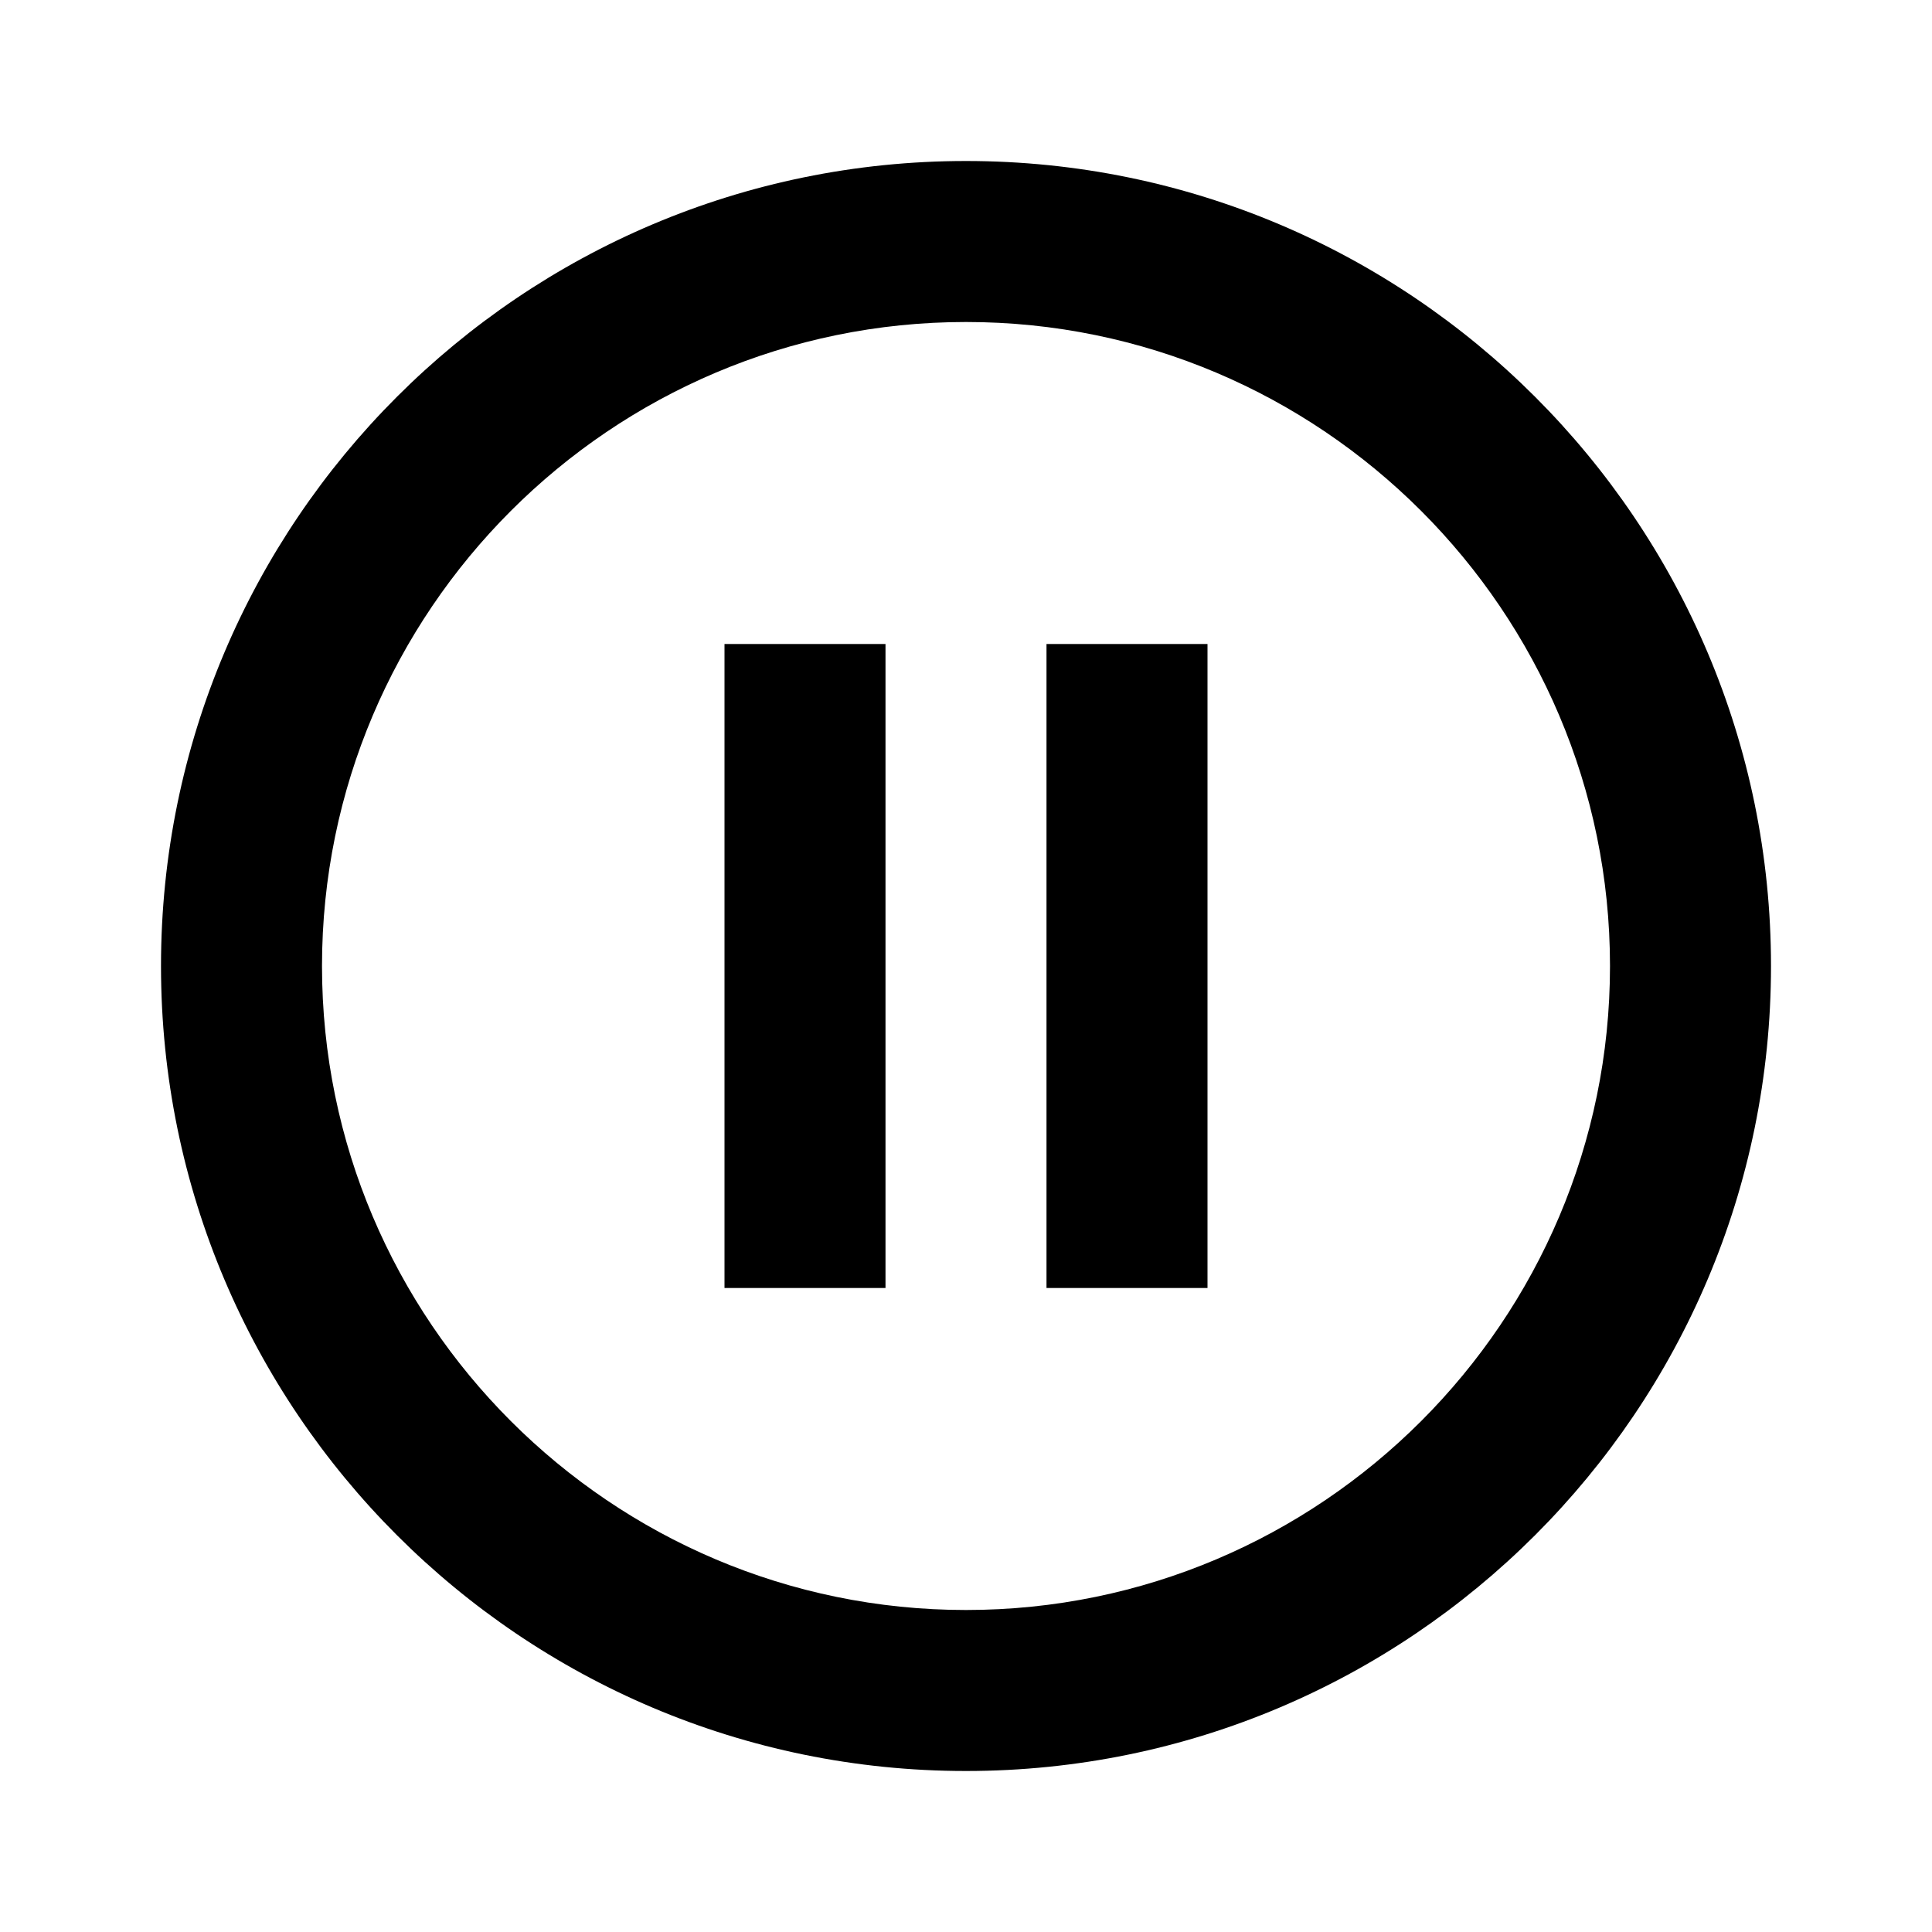
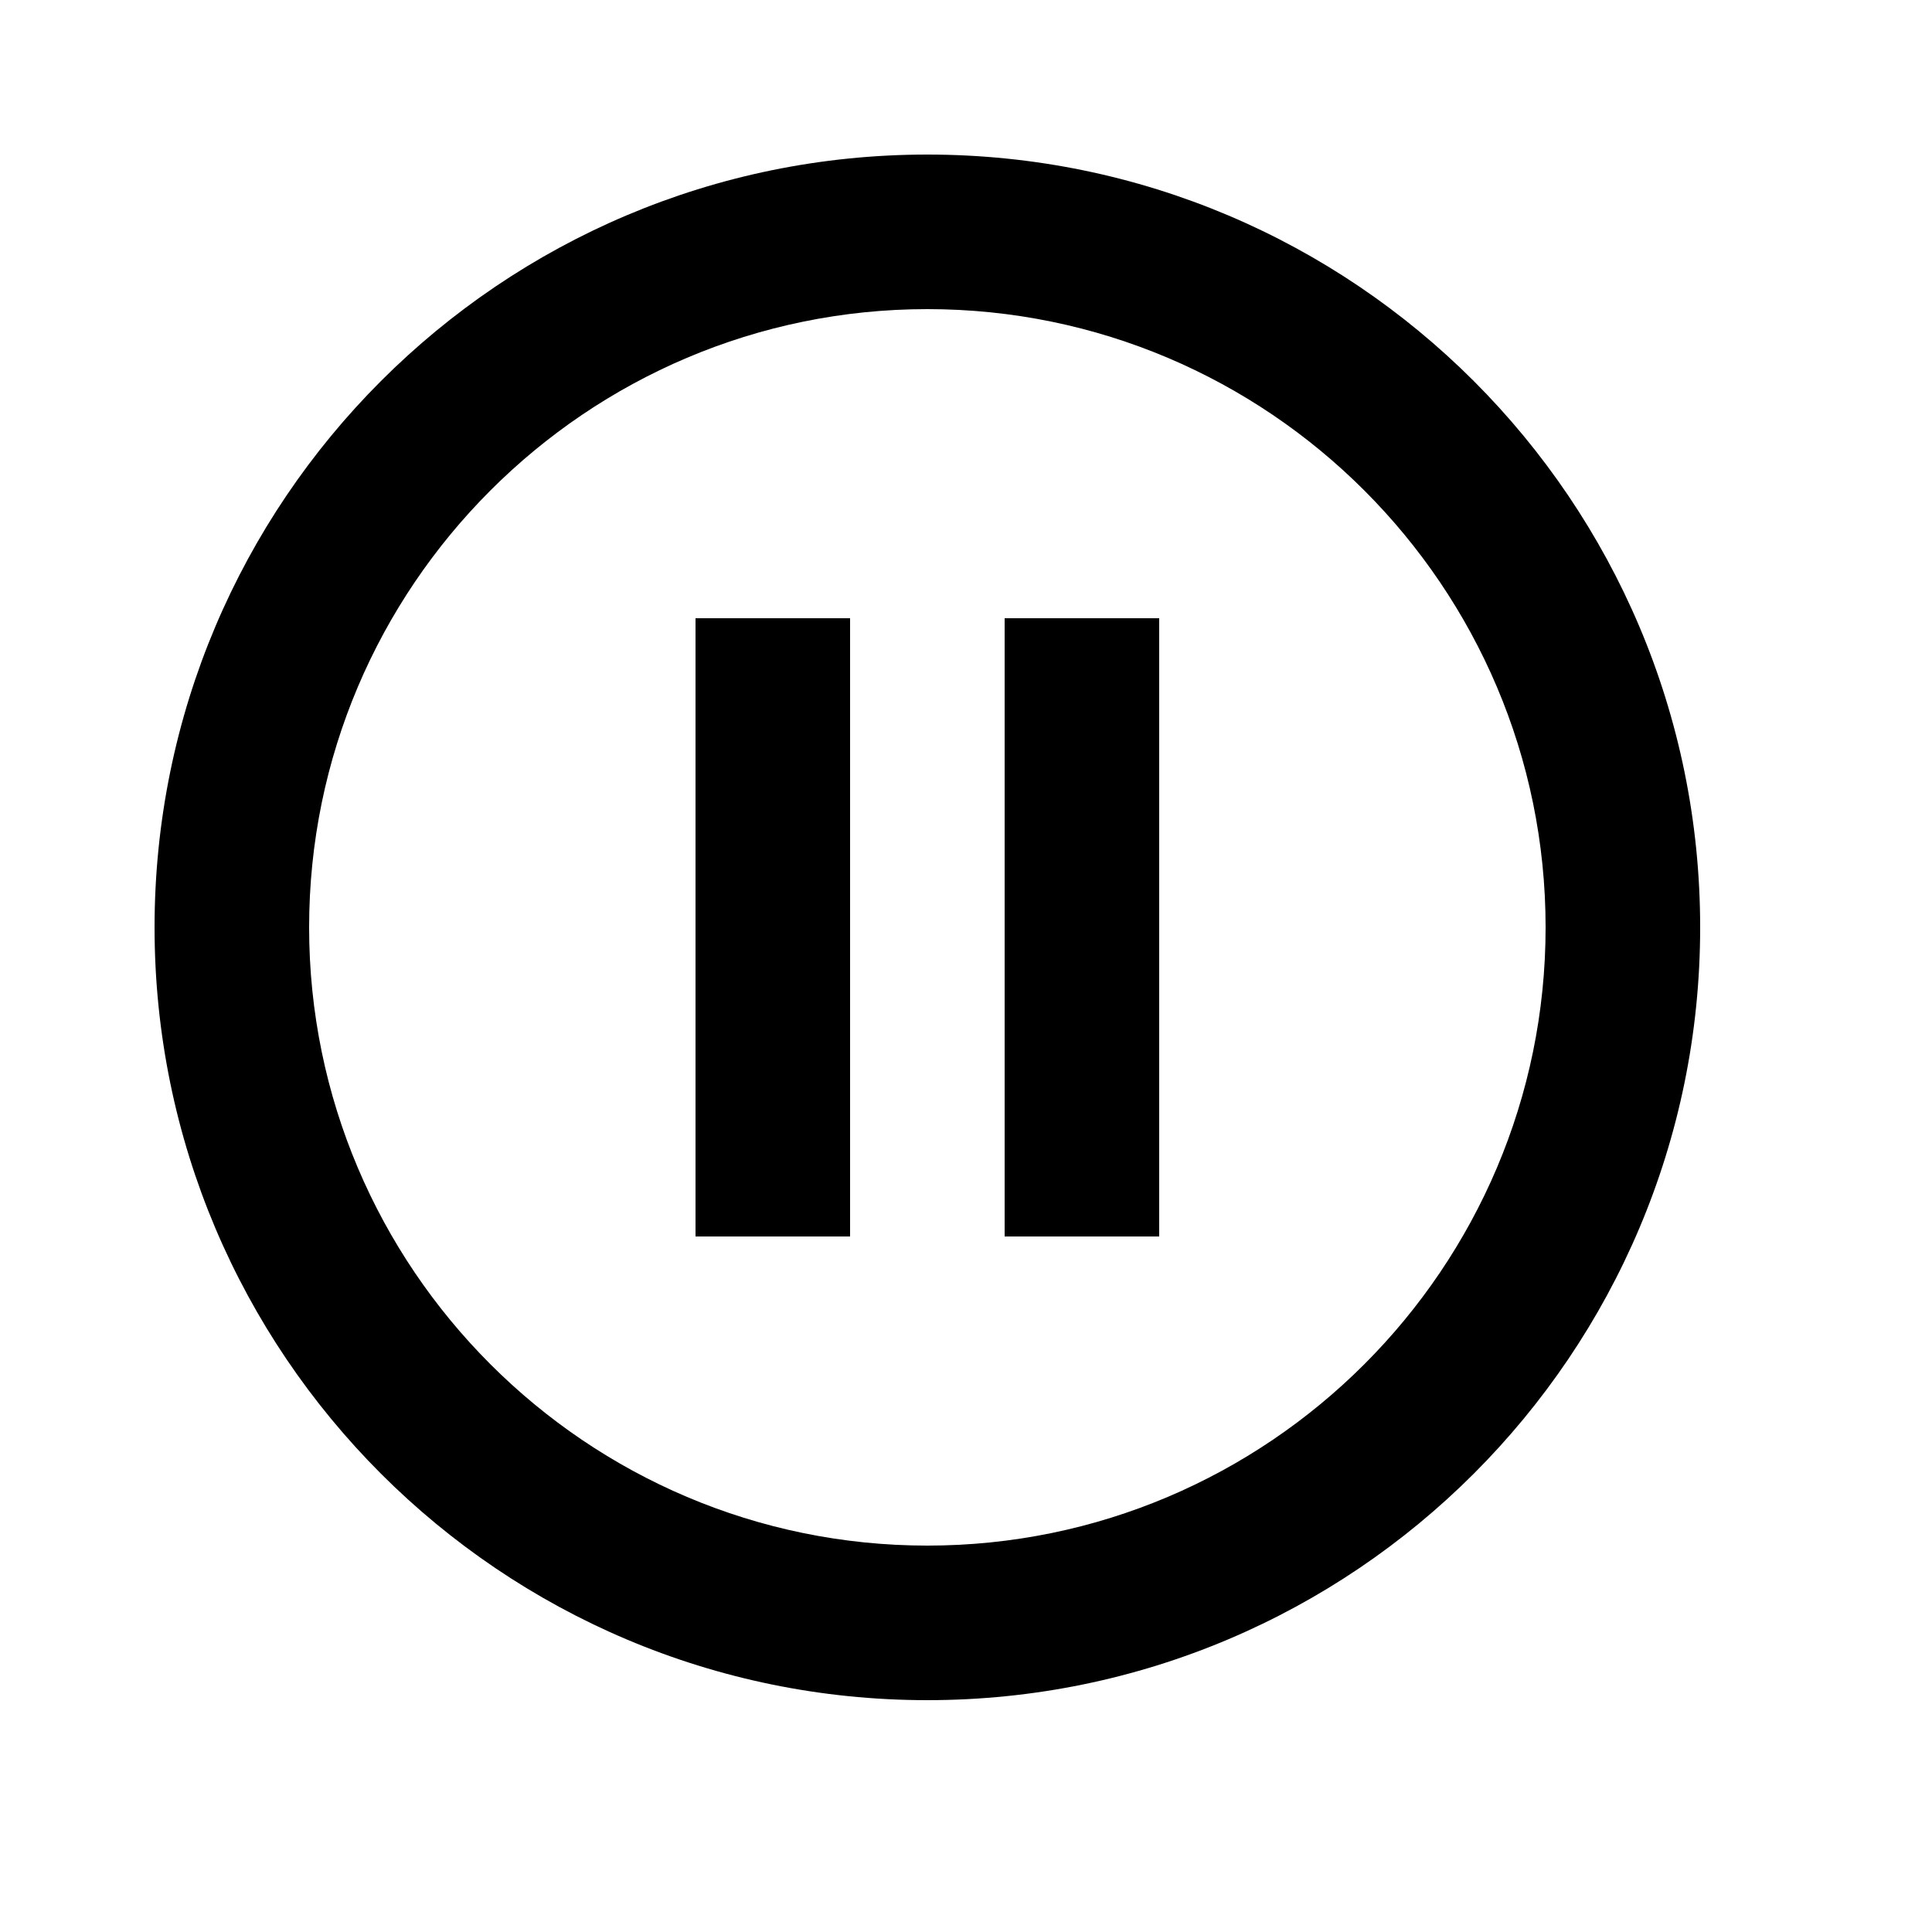
- <svg xmlns="http://www.w3.org/2000/svg" width="24" height="24" viewBox="0 0 24 24">
+ <svg xmlns="http://www.w3.org/2000/svg" width="25" height="25" viewBox="0 0 25 25">
  <path d="M0 0h24v24H0z" fill="none" />
  <path d="M9 16h2V8H9v8zm3-14C6.48 2 2 6.48 2 12s4.48 10 10 10 10-4.48 10-10S17.52 2 12 2zm0 18c-4.41 0-8-3.59-8-8s3.59-8 8-8 8 3.59 8 8-3.59 8-8 8zm1-4h2V8h-2v8z" />
</svg>
